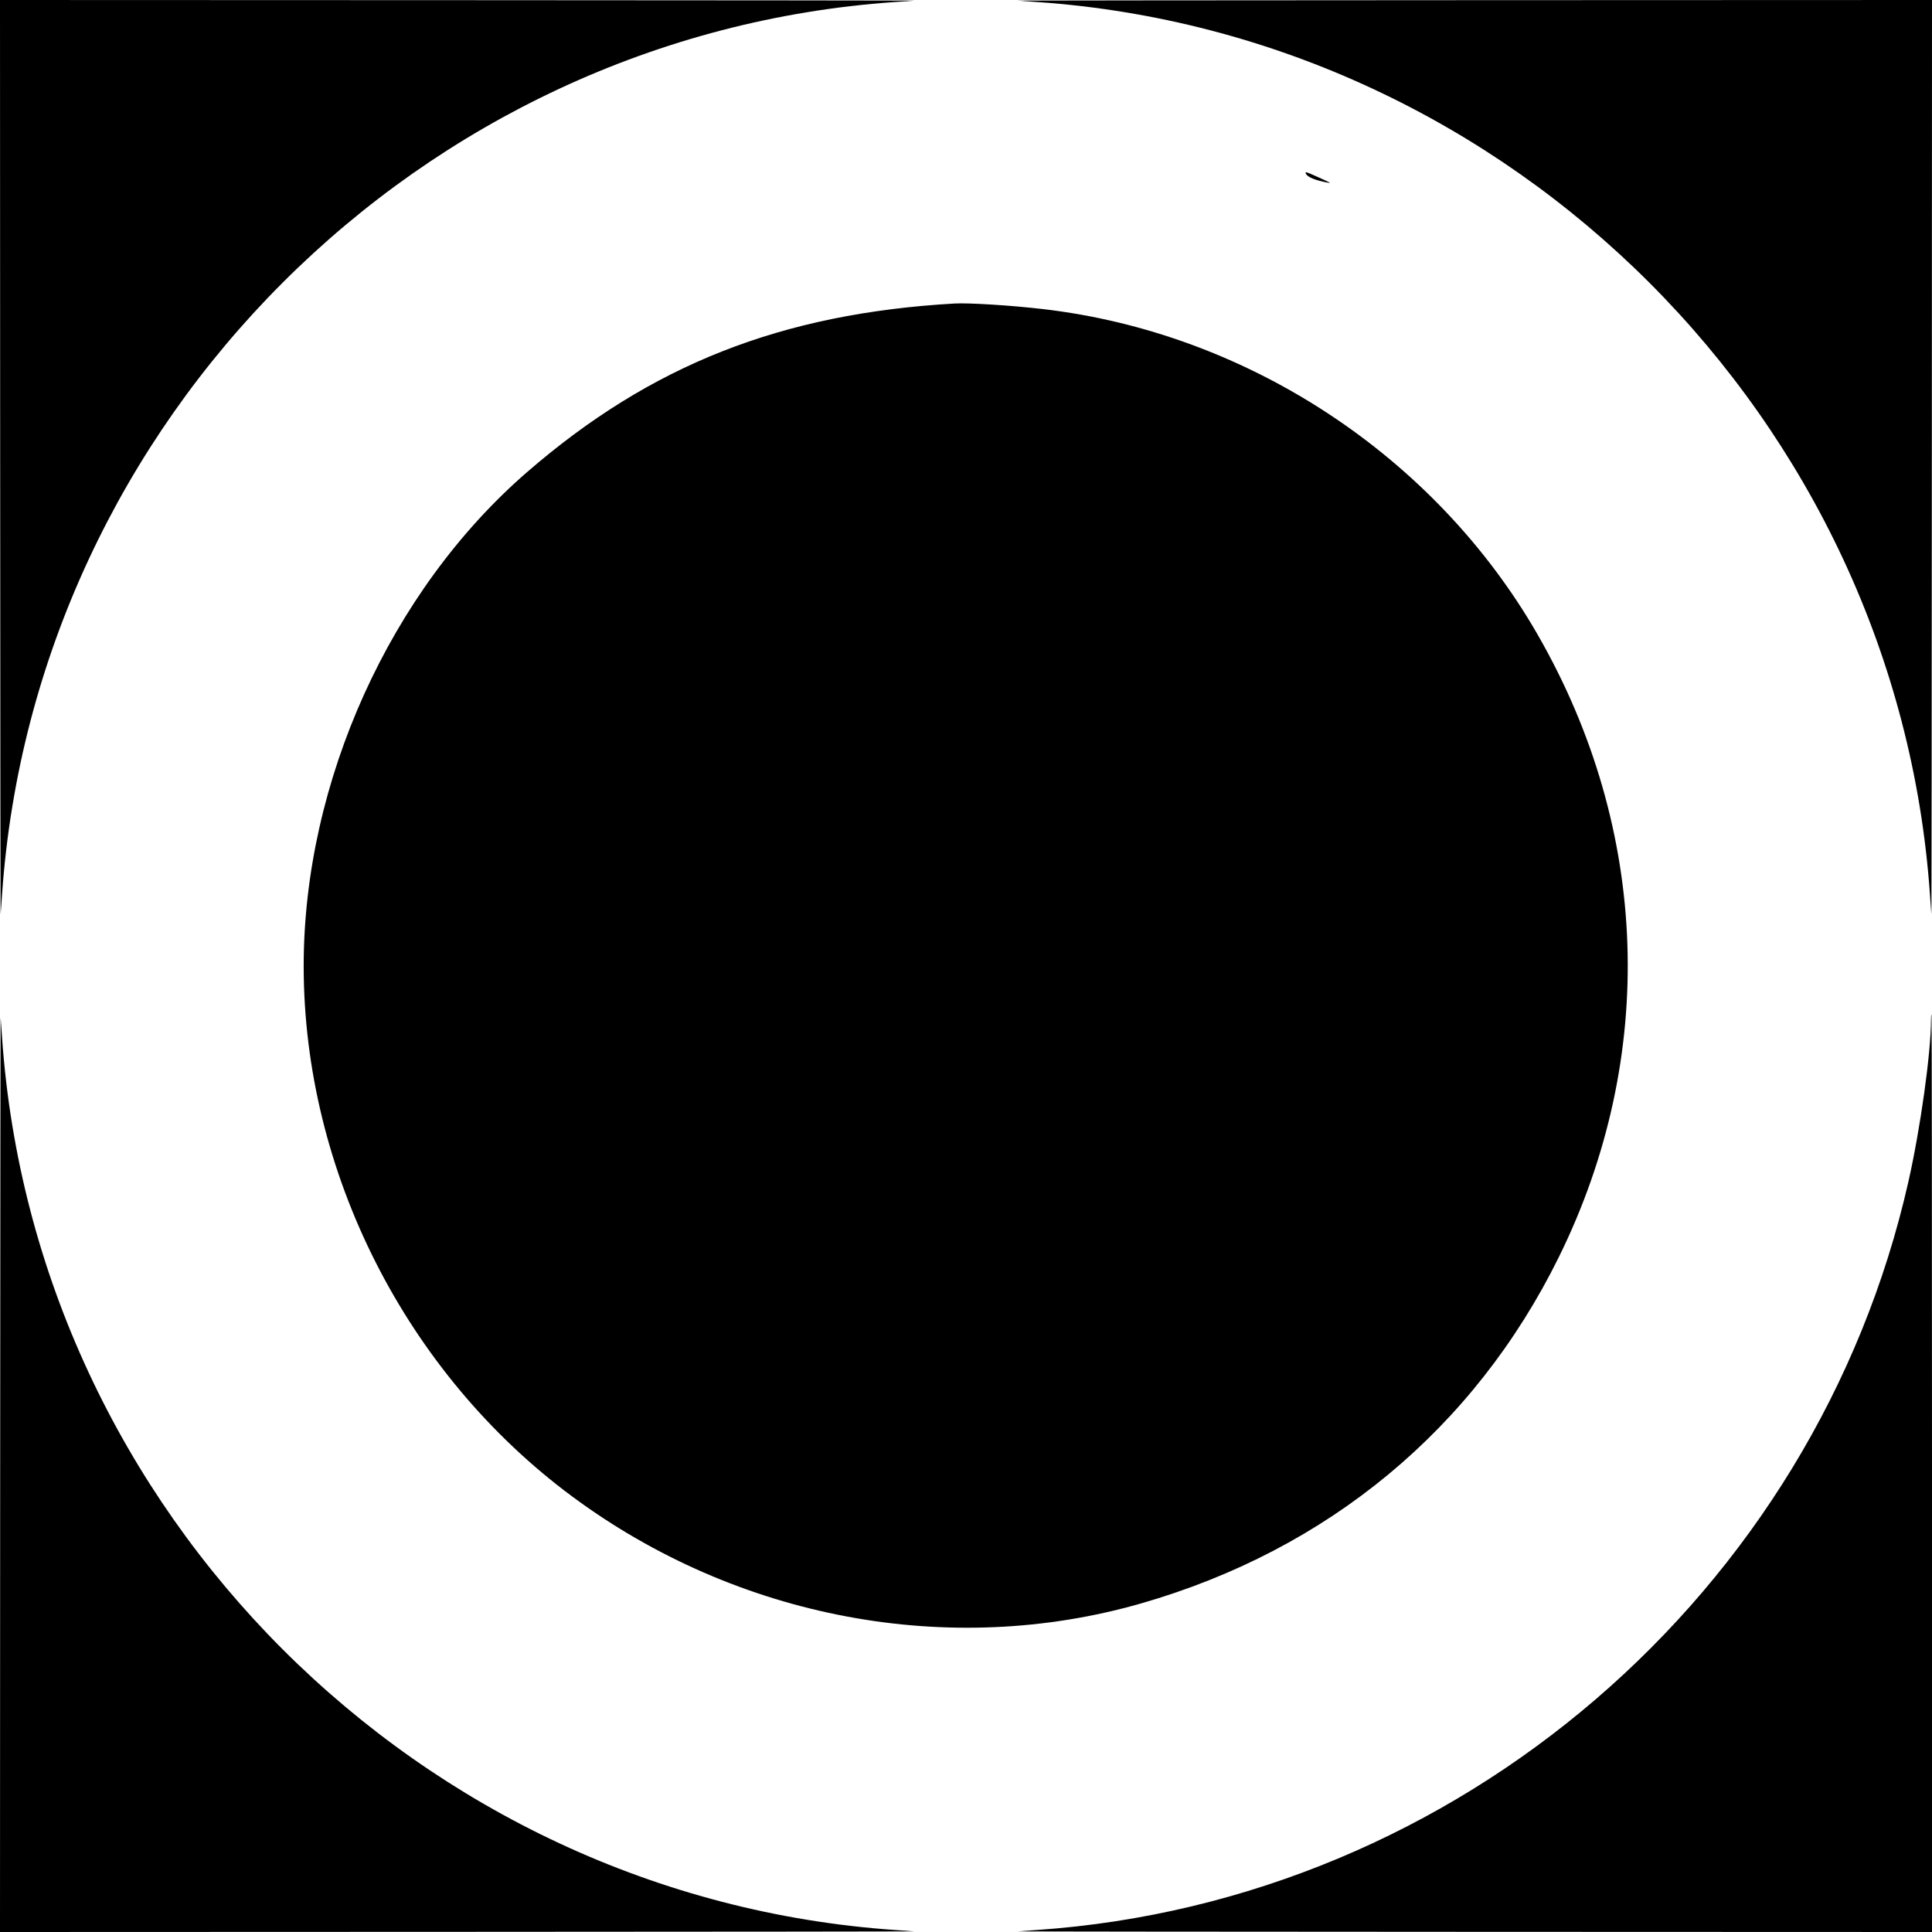
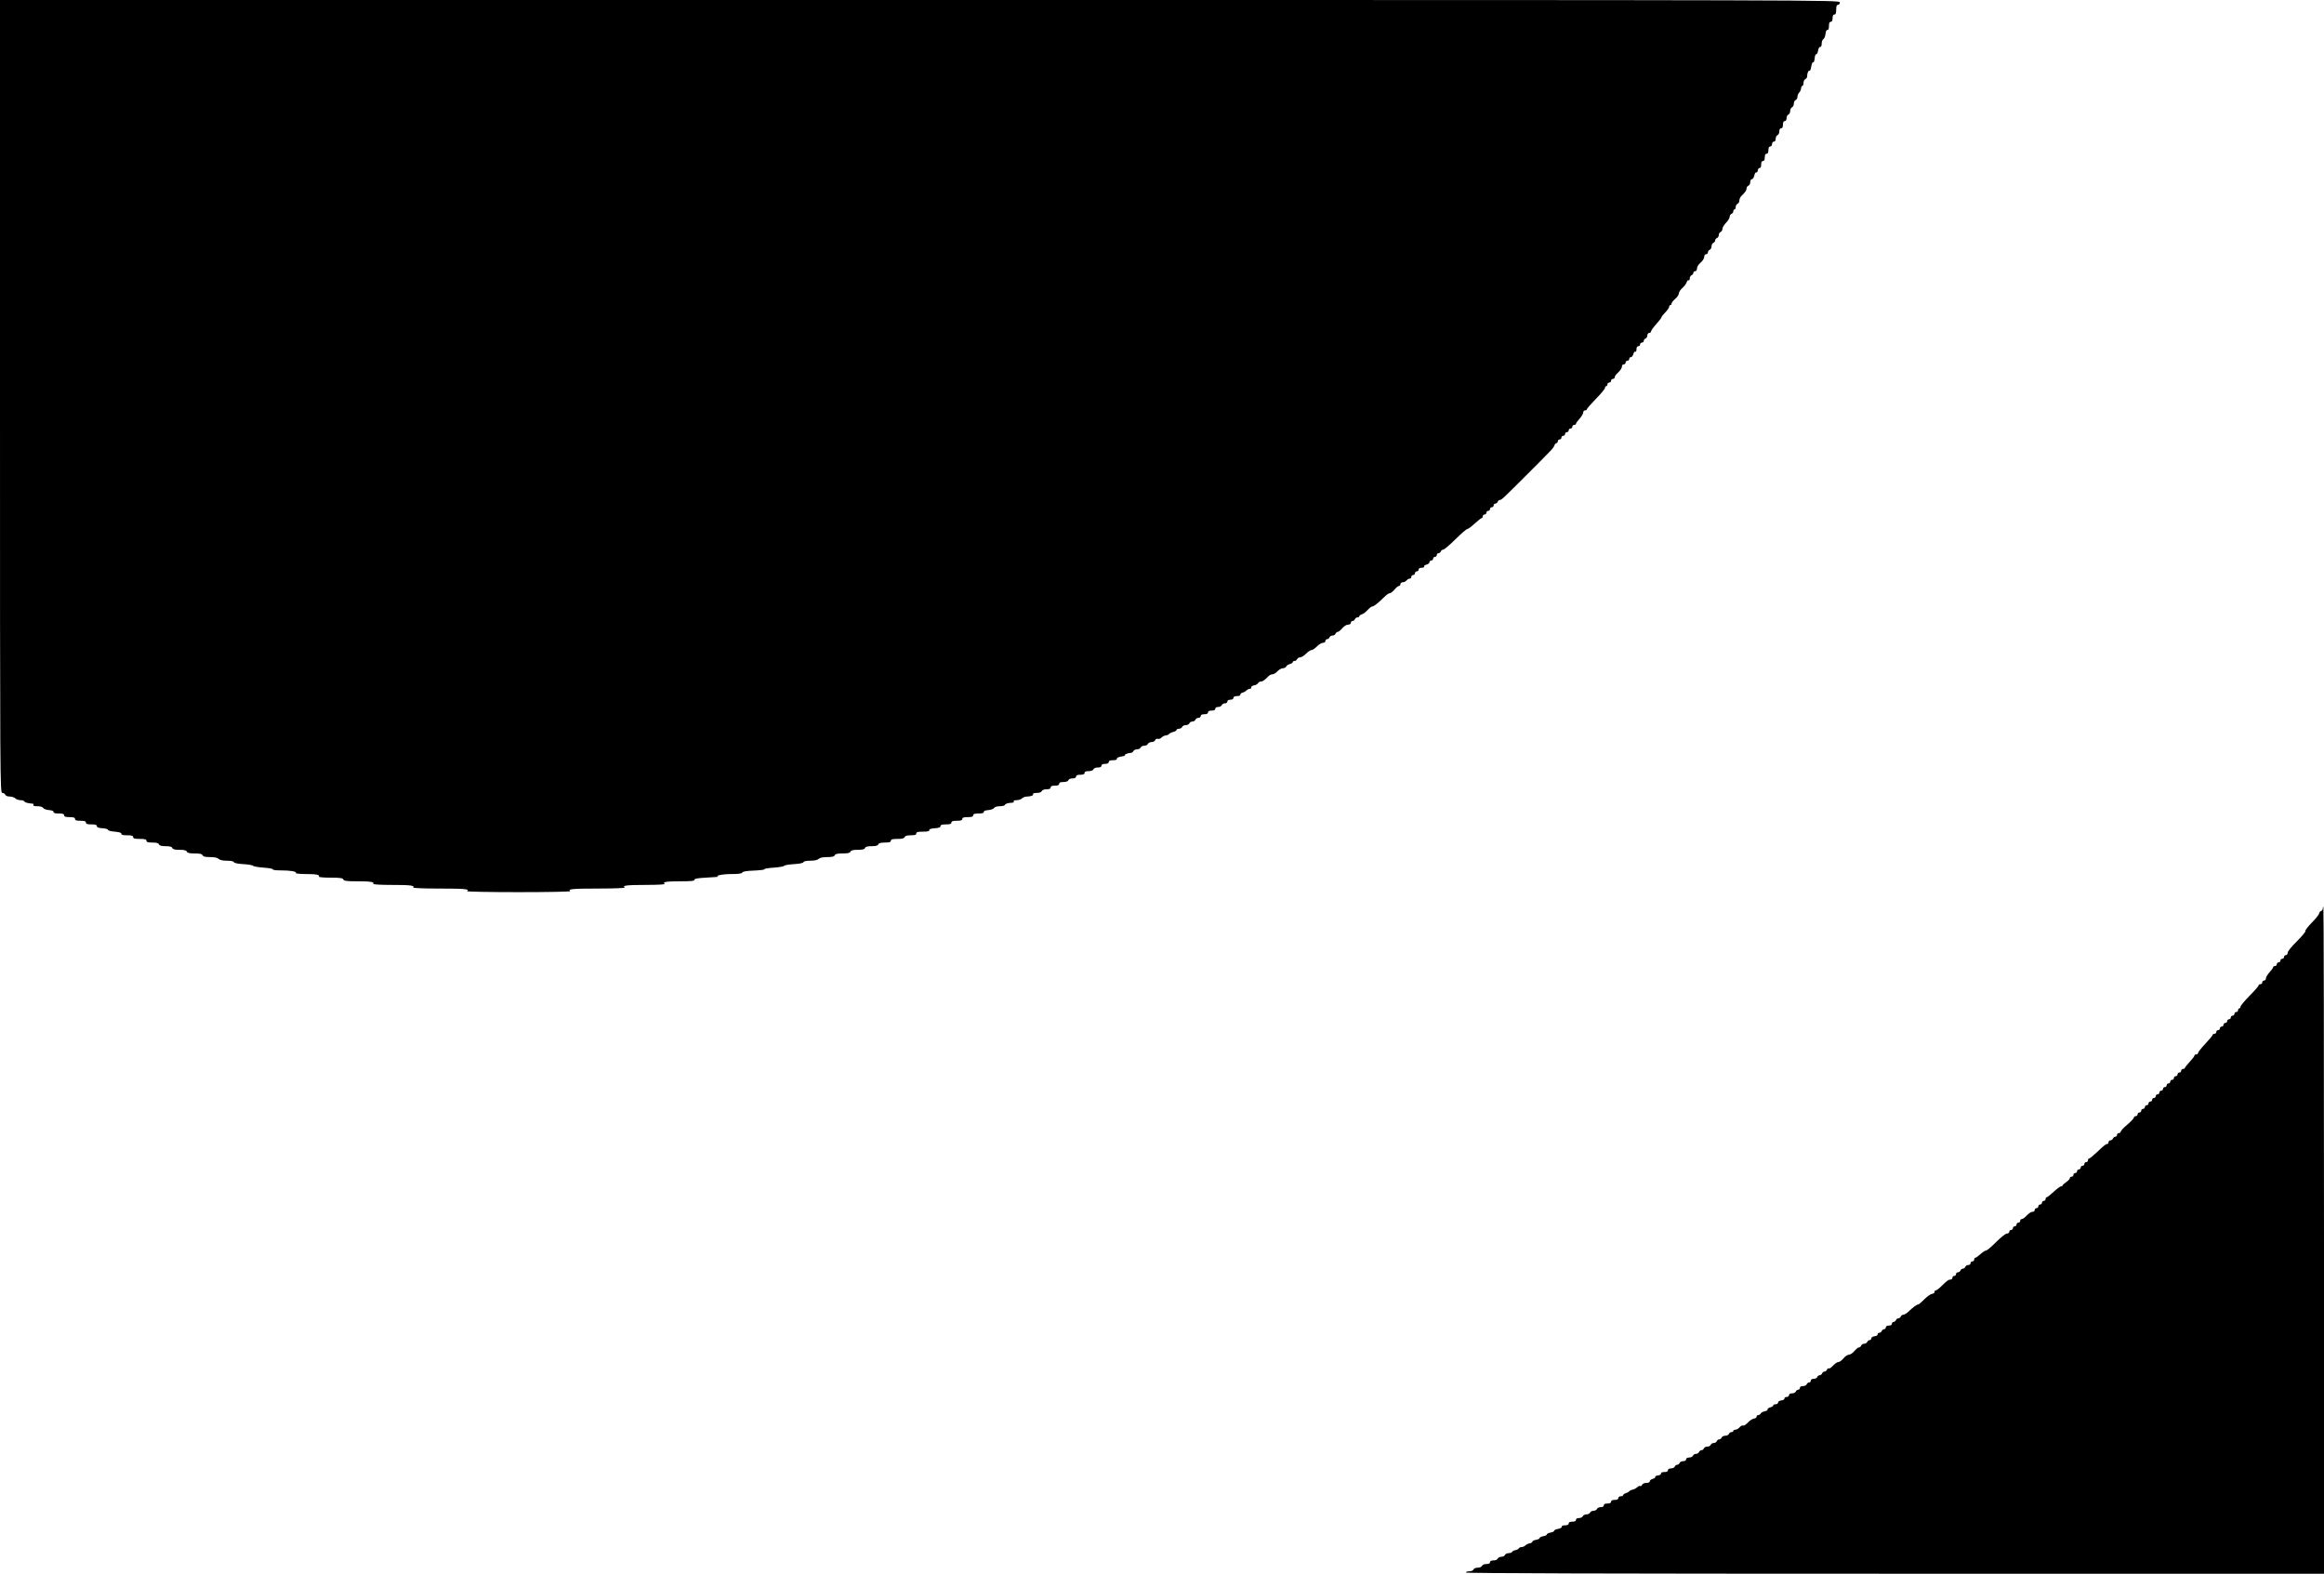
- <svg xmlns="http://www.w3.org/2000/svg" id="svg" width="400" height="400" viewBox="0, 0, 400,400">
+ <svg xmlns="http://www.w3.org/2000/svg" id="svg" width="400" height="270.833" viewBox="0, 0, 400,270.833">
  <g id="svgg">
-     <path id="path0" d="M0.035 95.052 C 0.054 147.331,0.099 189.729,0.135 189.271 C 0.171 188.813,0.301 186.984,0.424 185.208 C 7.249 86.931,86.931 7.249,185.208 0.424 C 186.984 0.301,188.813 0.171,189.271 0.135 C 189.729 0.099,147.331 0.054,95.052 0.035 L 0.000 0.000 0.035 95.052 M210.729 0.135 C 211.188 0.171,213.016 0.301,214.792 0.424 C 313.069 7.249,392.751 86.931,399.576 185.208 C 399.699 186.984,399.829 188.813,399.865 189.271 C 399.901 189.729,399.946 147.331,399.965 95.052 L 400.000 0.000 304.948 0.035 C 252.669 0.054,210.271 0.099,210.729 0.135 M270.416 36.040 C 270.765 36.693,272.447 37.369,274.776 37.791 C 275.728 37.964,275.681 37.936,272.941 36.697 C 270.291 35.499,270.100 35.450,270.416 36.040 M197.604 62.841 C 161.758 64.905,134.760 75.548,109.173 97.702 C 80.795 122.272,62.873 161.870,62.873 200.000 C 62.873 242.537,84.026 284.323,118.475 309.836 C 152.635 335.135,196.521 343.383,236.250 331.970 C 274.969 320.847,305.203 295.791,322.718 260.313 C 343.200 218.821,341.601 171.800,318.332 131.354 C 297.073 94.404,258.246 68.881,215.833 63.979 C 209.213 63.214,200.540 62.672,197.604 62.841 M0.035 304.948 L 0.000 400.000 95.052 399.965 C 147.331 399.946,189.729 399.901,189.271 399.865 C 188.813 399.829,186.984 399.699,185.208 399.576 C 86.931 392.751,7.249 313.069,0.424 214.792 C 0.301 213.016,0.171 211.188,0.135 210.729 C 0.099 210.271,0.054 252.669,0.035 304.948 M399.789 211.302 C 399.775 218.081,397.584 233.718,395.121 244.620 C 375.841 329.934,301.830 393.531,214.792 399.576 C 213.016 399.699,211.188 399.829,210.729 399.865 C 210.271 399.901,252.669 399.946,304.948 399.965 L 400.000 400.000 400.000 305.000 C 400.000 252.750,399.953 210.000,399.896 210.000 C 399.839 210.000,399.790 210.586,399.789 211.302 " stroke="none" fill="#000000" fill-rule="evenodd" />
+     <path id="path0" d="M0.000 68.229 C 0.000 135.034,0.008 136.458,0.394 136.458 C 0.611 136.458,0.843 136.599,0.909 136.771 C 0.980 136.956,1.293 137.083,1.675 137.083 C 2.031 137.083,2.462 137.224,2.634 137.396 C 2.806 137.568,3.213 137.708,3.539 137.708 C 3.865 137.708,4.165 137.806,4.204 137.926 C 4.265 138.107,4.770 138.241,5.689 138.319 C 5.782 138.327,5.800 138.427,5.729 138.542 C 5.652 138.667,5.932 138.750,6.436 138.750 C 6.942 138.750,7.337 138.867,7.438 139.047 C 7.529 139.210,7.979 139.374,8.438 139.412 C 8.966 139.454,9.252 139.574,9.219 139.740 C 9.183 139.917,9.465 140.000,10.104 140.000 C 10.799 140.000,11.042 140.081,11.042 140.313 C 11.042 140.544,11.285 140.625,11.979 140.625 C 12.674 140.625,12.917 140.706,12.917 140.938 C 12.917 141.169,13.160 141.250,13.854 141.250 C 14.549 141.250,14.792 141.331,14.792 141.563 C 14.792 141.794,15.035 141.875,15.729 141.875 C 16.408 141.875,16.667 141.958,16.667 142.176 C 16.667 142.387,16.961 142.496,17.656 142.541 C 18.201 142.576,18.621 142.698,18.590 142.813 C 18.559 142.927,19.075 143.068,19.736 143.125 C 20.544 143.195,20.920 143.314,20.885 143.490 C 20.849 143.670,21.153 143.750,21.875 143.750 C 22.662 143.750,22.917 143.826,22.917 144.063 C 22.917 144.302,23.183 144.375,24.063 144.375 C 24.942 144.375,25.208 144.448,25.208 144.688 C 25.208 144.923,25.460 145.000,26.228 145.000 C 26.942 145.000,27.283 145.094,27.367 145.313 C 27.451 145.532,27.793 145.625,28.513 145.625 C 29.233 145.625,29.575 145.718,29.659 145.938 C 29.745 146.162,30.096 146.250,30.909 146.250 C 31.721 146.250,32.072 146.338,32.159 146.563 C 32.247 146.792,32.608 146.875,33.513 146.875 C 34.418 146.875,34.779 146.958,34.867 147.188 C 34.954 147.414,35.309 147.500,36.154 147.500 C 36.914 147.500,37.431 147.609,37.634 147.813 C 37.834 148.012,38.348 148.125,39.060 148.125 C 39.745 148.125,40.206 148.222,40.257 148.376 C 40.309 148.532,40.933 148.661,41.889 148.714 C 42.741 148.761,43.495 148.891,43.565 149.001 C 43.635 149.112,44.453 149.254,45.382 149.318 C 46.311 149.382,47.022 149.514,46.961 149.613 C 46.900 149.711,47.500 149.792,48.295 149.792 C 49.988 149.792,51.081 149.976,50.922 150.234 C 50.860 150.334,51.603 150.417,52.575 150.417 C 54.421 150.417,55.076 150.541,54.882 150.855 C 54.817 150.960,55.685 151.042,56.869 151.042 C 58.546 151.042,58.996 151.105,59.091 151.354 C 59.188 151.605,59.654 151.667,61.464 151.667 C 63.767 151.667,64.461 151.776,64.257 152.105 C 64.191 152.212,65.522 152.292,67.366 152.292 C 70.591 152.292,71.349 152.380,71.132 152.730 C 71.066 152.838,72.911 152.917,75.491 152.917 C 79.954 152.917,80.939 153.006,80.382 153.359 C 80.228 153.457,84.196 153.535,89.271 153.535 C 94.346 153.535,98.313 153.457,98.160 153.359 C 97.600 153.005,98.594 152.917,103.194 152.913 C 105.792 152.912,107.691 152.833,107.535 152.734 C 107.002 152.397,107.894 152.292,111.319 152.288 C 113.236 152.287,114.568 152.209,114.410 152.109 C 113.910 151.793,114.706 151.667,117.205 151.667 C 118.996 151.667,119.570 151.602,119.531 151.406 C 119.493 151.217,120.075 151.114,121.667 151.030 C 122.870 150.967,123.760 150.895,123.646 150.871 C 122.913 150.716,124.361 150.423,125.868 150.420 C 127.125 150.418,127.700 150.338,127.760 150.156 C 127.819 149.981,128.469 149.872,129.756 149.823 C 130.806 149.783,131.622 149.679,131.568 149.592 C 131.514 149.505,132.230 149.382,133.160 149.318 C 134.089 149.254,134.907 149.112,134.977 149.001 C 135.047 148.891,135.801 148.761,136.652 148.714 C 137.608 148.661,138.232 148.532,138.284 148.376 C 138.336 148.222,138.797 148.125,139.482 148.125 C 140.194 148.125,140.708 148.012,140.908 147.812 C 141.111 147.609,141.628 147.500,142.387 147.500 C 143.233 147.500,143.588 147.414,143.675 147.188 C 143.763 146.958,144.124 146.875,145.029 146.875 C 145.934 146.875,146.295 146.792,146.383 146.563 C 146.469 146.338,146.821 146.250,147.633 146.250 C 148.445 146.250,148.797 146.162,148.883 145.938 C 148.967 145.718,149.309 145.625,150.029 145.625 C 150.749 145.625,151.091 145.532,151.175 145.312 C 151.259 145.094,151.600 145.000,152.314 145.000 C 153.081 145.000,153.333 144.923,153.333 144.688 C 153.333 144.448,153.597 144.375,154.457 144.375 C 155.263 144.375,155.614 144.287,155.700 144.063 C 155.783 143.848,156.117 143.750,156.764 143.750 C 157.465 143.750,157.708 143.669,157.708 143.438 C 157.708 143.198,157.975 143.125,158.854 143.125 C 159.660 143.125,159.985 143.048,159.948 142.865 C 159.913 142.692,160.230 142.583,160.885 142.541 C 161.580 142.496,161.875 142.387,161.875 142.176 C 161.875 141.958,162.134 141.875,162.813 141.875 C 163.507 141.875,163.750 141.794,163.750 141.563 C 163.750 141.331,163.993 141.250,164.688 141.250 C 165.382 141.250,165.625 141.169,165.625 140.938 C 165.625 140.706,165.868 140.625,166.563 140.625 C 167.257 140.625,167.500 140.544,167.500 140.313 C 167.500 140.081,167.743 140.000,168.438 140.000 C 169.076 140.000,169.358 139.917,169.323 139.740 C 169.290 139.574,169.575 139.454,170.104 139.412 C 170.563 139.374,171.012 139.210,171.104 139.047 C 171.203 138.870,171.596 138.750,172.076 138.750 C 172.519 138.750,172.915 138.651,172.955 138.530 C 173.027 138.314,173.492 138.172,174.231 138.141 C 174.438 138.132,174.550 138.031,174.479 137.917 C 174.404 137.796,174.611 137.708,174.973 137.708 C 175.315 137.708,175.736 137.568,175.908 137.396 C 176.080 137.224,176.454 137.083,176.739 137.083 C 177.434 137.083,177.941 136.874,177.799 136.645 C 177.736 136.542,178.020 136.458,178.432 136.458 C 178.904 136.458,179.224 136.343,179.300 136.146 C 179.374 135.953,179.690 135.833,180.126 135.833 C 180.616 135.833,180.833 135.737,180.833 135.521 C 180.833 135.303,181.053 135.208,181.563 135.208 C 182.072 135.208,182.292 135.114,182.292 134.896 C 182.292 134.677,182.512 134.583,183.027 134.583 C 183.489 134.583,183.808 134.467,183.883 134.271 C 183.951 134.093,184.262 133.958,184.606 133.958 C 185.002 133.958,185.208 133.852,185.208 133.646 C 185.208 133.428,185.428 133.333,185.938 133.333 C 186.447 133.333,186.667 133.239,186.667 133.021 C 186.667 132.804,186.884 132.708,187.374 132.708 C 187.810 132.708,188.126 132.589,188.200 132.396 C 188.270 132.213,188.583 132.083,188.952 132.083 C 189.374 132.083,189.583 131.980,189.583 131.771 C 189.583 131.563,189.792 131.458,190.208 131.458 C 190.625 131.458,190.833 131.354,190.833 131.146 C 190.833 130.928,191.053 130.833,191.563 130.833 C 192.031 130.833,192.273 130.741,192.240 130.576 C 192.208 130.421,192.521 130.266,193.021 130.189 C 193.479 130.117,193.760 130.044,193.646 130.026 C 193.290 129.970,194.037 129.590,194.509 129.587 C 194.755 129.585,195.009 129.443,195.075 129.271 C 195.141 129.099,195.423 128.958,195.700 128.958 C 195.978 128.958,196.259 128.818,196.325 128.646 C 196.391 128.474,196.673 128.333,196.950 128.333 C 197.228 128.333,197.509 128.193,197.575 128.021 C 197.641 127.849,197.923 127.708,198.200 127.708 C 198.478 127.708,198.763 127.558,198.834 127.374 C 198.905 127.187,199.096 127.092,199.267 127.157 C 199.434 127.221,199.726 127.119,199.915 126.930 C 200.105 126.740,200.444 126.572,200.670 126.555 C 200.895 126.539,201.142 126.431,201.217 126.315 C 201.292 126.200,201.612 126.043,201.927 125.966 C 202.242 125.888,202.500 125.733,202.500 125.621 C 202.500 125.509,202.690 125.417,202.923 125.417 C 203.156 125.417,203.400 125.276,203.466 125.104 C 203.532 124.932,203.814 124.792,204.091 124.792 C 204.369 124.792,204.650 124.651,204.716 124.479 C 204.782 124.307,205.017 124.167,205.237 124.167 C 205.458 124.167,205.692 124.026,205.758 123.854 C 205.824 123.682,206.055 123.542,206.272 123.542 C 206.489 123.542,206.667 123.401,206.667 123.229 C 206.667 123.021,206.875 122.917,207.292 122.917 C 207.708 122.917,207.917 122.813,207.917 122.604 C 207.917 122.396,208.125 122.292,208.542 122.292 C 208.958 122.292,209.167 122.188,209.167 121.979 C 209.167 121.788,209.361 121.667,209.665 121.667 C 209.939 121.667,210.218 121.526,210.284 121.354 C 210.350 121.182,210.594 121.042,210.827 121.042 C 211.064 121.042,211.250 120.904,211.250 120.729 C 211.250 120.535,211.447 120.417,211.771 120.417 C 212.095 120.417,212.292 120.299,212.292 120.104 C 212.292 119.896,212.500 119.792,212.917 119.792 C 213.290 119.792,213.521 119.692,213.490 119.544 C 213.461 119.407,213.618 119.256,213.839 119.209 C 214.060 119.161,214.372 118.991,214.531 118.832 C 214.691 118.672,214.955 118.542,215.119 118.542 C 215.283 118.542,215.393 118.427,215.365 118.286 C 215.336 118.146,215.547 117.996,215.833 117.954 C 216.120 117.911,216.429 117.745,216.521 117.584 C 216.612 117.423,216.827 117.292,216.998 117.292 C 217.321 117.292,217.699 117.032,218.290 116.406 C 218.479 116.206,218.805 116.042,219.015 116.042 C 219.224 116.042,219.612 115.807,219.878 115.521 C 220.143 115.234,220.563 115.000,220.812 115.000 C 221.060 115.000,221.314 114.868,221.376 114.706 C 221.438 114.545,221.716 114.355,221.994 114.286 C 222.272 114.216,222.500 114.067,222.500 113.954 C 222.500 113.842,222.644 113.750,222.819 113.750 C 222.995 113.750,223.192 113.609,223.258 113.438 C 223.324 113.266,223.559 113.125,223.779 113.125 C 224.000 113.125,224.456 112.844,224.792 112.500 C 225.128 112.156,225.550 111.875,225.729 111.875 C 225.909 111.875,226.331 111.594,226.667 111.250 C 227.003 110.906,227.468 110.625,227.701 110.625 C 227.939 110.625,228.125 110.488,228.125 110.313 C 228.125 110.141,228.256 110.000,228.415 110.000 C 228.575 110.000,228.759 109.859,228.825 109.687 C 228.891 109.516,229.126 109.375,229.346 109.375 C 229.567 109.375,229.801 109.234,229.867 109.063 C 229.933 108.891,230.107 108.746,230.254 108.741 C 230.401 108.736,230.751 108.455,231.032 108.116 C 231.327 107.761,231.745 107.500,232.021 107.500 C 232.308 107.500,232.500 107.375,232.500 107.188 C 232.500 107.016,232.631 106.875,232.790 106.875 C 232.950 106.875,233.134 106.734,233.200 106.563 C 233.266 106.391,233.464 106.250,233.639 106.250 C 233.815 106.250,233.958 106.163,233.958 106.056 C 233.958 105.949,234.165 105.796,234.418 105.715 C 234.671 105.635,235.114 105.301,235.402 104.972 C 235.690 104.644,236.047 104.375,236.194 104.375 C 236.459 104.375,237.220 103.767,238.346 102.656 C 238.665 102.341,239.055 102.083,239.212 102.083 C 239.370 102.083,239.729 101.806,240.010 101.467 C 240.291 101.128,240.638 100.847,240.781 100.842 C 240.924 100.837,241.042 100.693,241.042 100.521 C 241.042 100.349,241.218 100.208,241.433 100.208 C 241.648 100.208,241.941 100.068,242.083 99.896 C 242.226 99.724,242.472 99.583,242.630 99.583 C 242.788 99.583,242.917 99.443,242.917 99.271 C 242.917 99.099,243.057 98.958,243.229 98.958 C 243.401 98.958,243.542 98.818,243.542 98.646 C 243.542 98.474,243.682 98.333,243.854 98.333 C 244.026 98.333,244.167 98.193,244.167 98.021 C 244.167 97.824,244.365 97.708,244.700 97.708 C 244.993 97.708,245.177 97.617,245.108 97.506 C 245.039 97.395,245.221 97.244,245.512 97.171 C 245.803 97.098,246.042 96.908,246.042 96.748 C 246.042 96.589,246.182 96.458,246.354 96.458 C 246.526 96.458,246.667 96.318,246.667 96.146 C 246.667 95.974,246.807 95.833,246.979 95.833 C 247.151 95.833,247.292 95.693,247.292 95.521 C 247.292 95.349,247.422 95.208,247.582 95.208 C 247.741 95.208,247.926 95.068,247.992 94.896 C 248.058 94.724,248.247 94.583,248.412 94.583 C 248.577 94.583,249.518 93.786,250.503 92.812 C 251.488 91.839,252.411 91.042,252.554 91.042 C 252.696 91.042,253.266 90.620,253.820 90.104 C 254.374 89.589,254.913 89.167,255.018 89.167 C 255.122 89.167,255.208 89.026,255.208 88.854 C 255.208 88.682,255.349 88.542,255.521 88.542 C 255.693 88.542,255.833 88.401,255.833 88.229 C 255.833 88.057,255.974 87.917,256.146 87.917 C 256.318 87.917,256.458 87.776,256.458 87.604 C 256.458 87.432,256.599 87.292,256.771 87.292 C 256.943 87.292,257.083 87.151,257.083 86.979 C 257.083 86.807,257.214 86.667,257.374 86.667 C 257.533 86.667,257.718 86.526,257.784 86.354 C 257.850 86.182,258.004 86.042,258.127 86.042 C 258.444 86.042,258.530 85.961,262.975 81.516 C 267.378 77.113,267.357 77.136,267.556 76.615 C 267.633 76.414,267.792 76.250,267.910 76.250 C 268.028 76.250,268.125 76.109,268.125 75.938 C 268.125 75.766,268.266 75.625,268.438 75.625 C 268.609 75.625,268.750 75.484,268.750 75.313 C 268.750 75.141,268.891 75.000,269.063 75.000 C 269.234 75.000,269.375 74.859,269.375 74.688 C 269.375 74.516,269.516 74.375,269.688 74.375 C 269.859 74.375,270.000 74.234,270.000 74.063 C 270.000 73.891,270.141 73.750,270.313 73.750 C 270.484 73.750,270.625 73.609,270.625 73.438 C 270.625 73.266,270.766 73.125,270.938 73.125 C 271.109 73.125,271.250 73.037,271.250 72.930 C 271.250 72.822,271.531 72.426,271.875 72.050 C 272.219 71.673,272.500 71.199,272.500 70.995 C 272.500 70.792,272.641 70.625,272.813 70.625 C 272.984 70.625,273.125 70.538,273.125 70.431 C 273.125 70.325,273.828 69.518,274.687 68.639 C 275.547 67.760,276.250 66.910,276.250 66.749 C 276.250 66.589,276.344 66.458,276.458 66.458 C 276.573 66.458,276.667 66.318,276.667 66.146 C 276.667 65.974,276.807 65.833,276.979 65.833 C 277.151 65.833,277.292 65.693,277.292 65.521 C 277.292 65.349,277.432 65.208,277.604 65.208 C 277.776 65.208,277.917 65.089,277.917 64.942 C 277.917 64.796,278.081 64.521,278.281 64.332 C 278.911 63.737,279.167 63.362,279.167 63.030 C 279.167 62.853,279.307 62.708,279.479 62.708 C 279.651 62.708,279.792 62.568,279.792 62.396 C 279.792 62.224,279.932 62.083,280.104 62.083 C 280.276 62.083,280.417 61.943,280.417 61.771 C 280.417 61.599,280.547 61.458,280.707 61.458 C 280.866 61.458,281.056 61.220,281.129 60.929 C 281.202 60.638,281.353 60.456,281.464 60.525 C 281.576 60.593,281.667 60.410,281.667 60.116 C 281.667 59.781,281.783 59.583,281.979 59.583 C 282.151 59.583,282.292 59.443,282.292 59.271 C 282.292 59.099,282.432 58.958,282.604 58.958 C 282.776 58.958,282.917 58.828,282.917 58.668 C 282.917 58.509,283.057 58.324,283.229 58.258 C 283.401 58.192,283.542 57.948,283.542 57.715 C 283.542 57.478,283.679 57.292,283.854 57.292 C 284.026 57.292,284.168 57.174,284.170 57.031 C 284.172 56.888,284.588 56.309,285.095 55.744 C 285.602 55.180,285.999 54.658,285.977 54.585 C 285.955 54.512,286.242 54.147,286.615 53.773 C 286.987 53.399,287.292 52.960,287.292 52.796 C 287.292 52.633,287.385 52.500,287.500 52.500 C 287.615 52.500,287.708 52.378,287.708 52.230 C 287.708 52.081,287.986 51.730,288.325 51.449 C 288.663 51.167,288.945 50.747,288.950 50.515 C 288.954 50.283,289.227 49.857,289.556 49.569 C 289.884 49.280,290.219 48.836,290.300 48.582 C 290.381 48.327,290.534 48.173,290.640 48.238 C 290.746 48.304,290.833 48.162,290.833 47.922 C 290.833 47.683,290.974 47.433,291.146 47.367 C 291.318 47.301,291.458 47.116,291.458 46.957 C 291.458 46.797,291.599 46.667,291.771 46.667 C 291.958 46.667,292.083 46.475,292.083 46.188 C 292.083 45.912,292.344 45.493,292.700 45.199 C 293.038 44.917,293.320 44.477,293.325 44.219 C 293.330 43.945,293.463 43.750,293.646 43.750 C 293.818 43.750,293.958 43.606,293.958 43.431 C 293.958 43.255,294.099 43.058,294.271 42.992 C 294.443 42.926,294.583 42.658,294.583 42.396 C 294.583 42.134,294.724 41.866,294.896 41.800 C 295.068 41.734,295.208 41.546,295.208 41.383 C 295.208 41.220,295.349 41.032,295.521 40.966 C 295.693 40.900,295.833 40.666,295.833 40.445 C 295.833 40.225,295.974 39.991,296.146 39.925 C 296.318 39.859,296.458 39.618,296.458 39.389 C 296.458 39.160,296.740 38.685,297.083 38.333 C 297.427 37.982,297.708 37.520,297.708 37.307 C 297.708 37.094,297.849 36.866,298.021 36.800 C 298.193 36.734,298.333 36.536,298.333 36.361 C 298.333 36.185,298.427 36.042,298.542 36.042 C 298.656 36.042,298.750 35.851,298.750 35.618 C 298.750 35.386,298.891 35.141,299.063 35.075 C 299.234 35.009,299.375 34.752,299.375 34.503 C 299.375 34.254,299.539 33.896,299.740 33.707 C 300.372 33.109,300.625 32.736,300.625 32.398 C 300.625 32.218,300.766 32.016,300.938 31.950 C 301.109 31.884,301.250 31.606,301.250 31.332 C 301.250 31.048,301.373 30.833,301.536 30.833 C 301.694 30.833,301.880 30.546,301.951 30.195 C 302.021 29.843,302.167 29.610,302.274 29.677 C 302.382 29.743,302.503 29.586,302.542 29.326 C 302.582 29.066,302.729 28.878,302.870 28.906 C 303.026 28.938,303.125 28.716,303.125 28.333 C 303.125 27.917,303.229 27.708,303.438 27.708 C 303.646 27.708,303.750 27.500,303.750 27.083 C 303.750 26.667,303.854 26.458,304.063 26.458 C 304.271 26.458,304.375 26.250,304.375 25.833 C 304.375 25.417,304.479 25.208,304.688 25.208 C 304.861 25.208,305.000 25.023,305.000 24.792 C 305.000 24.560,305.139 24.375,305.313 24.375 C 305.503 24.375,305.625 24.181,305.625 23.876 C 305.625 23.602,305.766 23.324,305.938 23.258 C 306.109 23.192,306.250 22.901,306.250 22.611 C 306.250 22.281,306.367 22.083,306.563 22.083 C 306.771 22.083,306.875 21.875,306.875 21.458 C 306.875 21.042,306.979 20.833,307.188 20.833 C 307.378 20.833,307.500 20.639,307.500 20.335 C 307.500 20.061,307.641 19.782,307.813 19.716 C 307.984 19.650,308.125 19.369,308.125 19.091 C 308.125 18.814,308.266 18.532,308.438 18.466 C 308.609 18.400,308.750 18.119,308.750 17.841 C 308.750 17.564,308.891 17.282,309.063 17.216 C 309.234 17.150,309.375 16.899,309.375 16.658 C 309.375 16.417,309.516 16.080,309.688 15.908 C 309.859 15.736,310.000 15.414,310.000 15.193 C 310.000 14.972,310.094 14.792,310.208 14.792 C 310.323 14.792,310.417 14.554,310.417 14.264 C 310.417 13.974,310.557 13.683,310.729 13.617 C 310.901 13.551,311.042 13.327,311.042 13.120 C 311.042 12.578,311.266 12.069,311.454 12.185 C 311.542 12.239,311.675 11.906,311.749 11.445 C 311.823 10.983,311.969 10.659,312.075 10.724 C 312.180 10.789,312.295 10.489,312.331 10.056 C 312.367 9.624,312.490 9.298,312.604 9.331 C 312.719 9.364,312.862 9.083,312.923 8.706 C 312.986 8.321,313.145 8.044,313.288 8.073 C 313.442 8.105,313.542 7.883,313.542 7.510 C 313.542 7.172,313.675 6.821,313.838 6.729 C 314.000 6.637,314.164 6.234,314.202 5.833 C 314.244 5.388,314.372 5.124,314.531 5.156 C 314.700 5.190,314.792 4.951,314.792 4.479 C 314.792 3.970,314.886 3.750,315.104 3.750 C 315.313 3.750,315.417 3.542,315.417 3.125 C 315.417 2.708,315.521 2.500,315.729 2.500 C 315.955 2.500,316.042 2.269,316.042 1.667 C 316.042 1.065,316.128 0.833,316.354 0.833 C 316.528 0.833,316.667 0.648,316.667 0.417 C 316.667 0.000,316.528 0.000,158.333 0.000 L 0.000 0.000 0.000 68.229 M399.792 156.361 C 399.792 156.536,399.651 156.734,399.479 156.800 C 399.307 156.866,399.167 157.048,399.167 157.204 C 399.167 157.361,398.605 158.064,397.918 158.766 C 397.230 159.468,396.723 160.132,396.791 160.240 C 396.858 160.349,396.201 161.138,395.331 161.994 C 394.418 162.893,393.750 163.724,393.750 163.962 C 393.750 164.190,393.610 164.375,393.438 164.375 C 393.266 164.375,393.125 164.516,393.125 164.688 C 393.125 164.859,392.984 165.000,392.813 165.000 C 392.641 165.000,392.500 165.141,392.500 165.313 C 392.500 165.484,392.359 165.625,392.188 165.625 C 392.016 165.625,391.875 165.766,391.875 165.938 C 391.875 166.109,391.734 166.250,391.563 166.250 C 391.391 166.250,391.250 166.338,391.250 166.445 C 391.250 166.553,390.969 166.949,390.625 167.325 C 390.281 167.702,390.000 168.176,390.000 168.380 C 390.000 168.583,389.859 168.750,389.688 168.750 C 389.516 168.750,389.375 168.891,389.375 169.063 C 389.375 169.234,389.234 169.375,389.063 169.375 C 388.891 169.375,388.750 169.468,388.750 169.581 C 388.750 169.694,388.047 170.501,387.188 171.374 C 386.328 172.248,385.625 173.093,385.625 173.252 C 385.625 173.411,385.531 173.542,385.417 173.542 C 385.302 173.542,385.208 173.682,385.208 173.854 C 385.208 174.026,385.068 174.167,384.896 174.167 C 384.724 174.167,384.583 174.307,384.583 174.479 C 384.583 174.651,384.443 174.792,384.271 174.792 C 384.099 174.792,383.958 174.932,383.958 175.104 C 383.958 175.276,383.818 175.417,383.646 175.417 C 383.474 175.417,383.333 175.557,383.333 175.729 C 383.333 175.901,383.193 176.042,383.021 176.042 C 382.849 176.042,382.708 176.182,382.708 176.354 C 382.708 176.526,382.568 176.667,382.396 176.667 C 382.224 176.667,382.083 176.807,382.083 176.979 C 382.083 177.151,381.943 177.292,381.771 177.292 C 381.599 177.292,381.458 177.432,381.458 177.604 C 381.458 177.776,381.318 177.917,381.146 177.917 C 380.974 177.917,380.833 178.000,380.833 178.102 C 380.833 178.204,380.272 178.884,379.585 179.613 C 378.898 180.341,378.336 181.055,378.335 181.198 C 378.334 181.341,378.193 181.458,378.021 181.458 C 377.849 181.458,377.708 181.548,377.708 181.658 C 377.708 181.767,377.335 182.259,376.878 182.751 C 376.421 183.243,376.046 183.716,376.044 183.802 C 376.043 183.888,375.901 183.958,375.729 183.958 C 375.557 183.958,375.417 184.099,375.417 184.271 C 375.417 184.443,375.276 184.583,375.104 184.583 C 374.932 184.583,374.792 184.724,374.792 184.896 C 374.792 185.068,374.651 185.208,374.479 185.208 C 374.307 185.208,374.167 185.349,374.167 185.521 C 374.167 185.693,374.026 185.833,373.854 185.833 C 373.682 185.833,373.542 185.974,373.542 186.146 C 373.542 186.318,373.401 186.458,373.229 186.458 C 373.057 186.458,372.917 186.599,372.917 186.771 C 372.917 186.943,372.776 187.083,372.604 187.083 C 372.432 187.083,372.292 187.224,372.292 187.396 C 372.292 187.568,372.151 187.708,371.979 187.708 C 371.807 187.708,371.667 187.849,371.667 188.021 C 371.667 188.193,371.526 188.333,371.354 188.333 C 371.182 188.333,371.042 188.474,371.042 188.646 C 371.042 188.818,370.901 188.958,370.729 188.958 C 370.557 188.958,370.417 189.099,370.417 189.271 C 370.417 189.443,370.276 189.583,370.104 189.583 C 369.932 189.583,369.792 189.724,369.792 189.896 C 369.792 190.068,369.651 190.208,369.479 190.208 C 369.307 190.208,369.167 190.349,369.167 190.521 C 369.167 190.693,369.026 190.833,368.854 190.833 C 368.682 190.833,368.542 190.974,368.542 191.146 C 368.542 191.318,368.401 191.458,368.229 191.458 C 368.057 191.458,367.917 191.599,367.917 191.771 C 367.917 191.943,367.776 192.083,367.604 192.083 C 367.432 192.083,367.284 192.201,367.275 192.344 C 367.265 192.487,366.757 193.026,366.146 193.542 C 365.534 194.057,365.026 194.596,365.017 194.740 C 365.008 194.883,364.859 195.000,364.688 195.000 C 364.516 195.000,364.375 195.141,364.375 195.313 C 364.375 195.484,364.244 195.625,364.085 195.625 C 363.925 195.625,363.741 195.766,363.675 195.938 C 363.609 196.109,363.411 196.250,363.236 196.250 C 363.060 196.250,362.917 196.391,362.917 196.563 C 362.917 196.734,362.819 196.875,362.700 196.875 C 362.445 196.875,362.217 197.058,360.811 198.385 C 360.235 198.930,359.676 199.375,359.569 199.375 C 359.463 199.375,359.375 199.516,359.375 199.688 C 359.375 199.859,359.234 200.000,359.063 200.000 C 358.891 200.000,358.750 200.141,358.750 200.313 C 358.750 200.484,358.609 200.625,358.438 200.625 C 358.266 200.625,358.125 200.766,358.125 200.938 C 358.125 201.109,357.984 201.250,357.813 201.250 C 357.641 201.250,357.500 201.391,357.500 201.563 C 357.500 201.734,357.359 201.875,357.188 201.875 C 357.016 201.875,356.875 202.016,356.875 202.188 C 356.875 202.359,356.734 202.500,356.563 202.500 C 356.391 202.500,356.250 202.617,356.249 202.760 C 356.249 202.904,355.968 203.208,355.625 203.438 C 355.282 203.667,355.001 203.924,355.001 204.010 C 355.000 204.096,354.883 204.167,354.739 204.167 C 354.596 204.167,354.025 204.589,353.472 205.104 C 352.918 205.620,352.379 206.042,352.274 206.042 C 352.169 206.042,352.083 206.182,352.083 206.354 C 352.083 206.526,351.943 206.667,351.771 206.667 C 351.599 206.667,351.458 206.807,351.458 206.979 C 351.458 207.151,351.318 207.292,351.146 207.292 C 350.974 207.292,350.833 207.432,350.833 207.604 C 350.833 207.776,350.693 207.917,350.521 207.917 C 350.349 207.917,350.208 208.057,350.208 208.229 C 350.208 208.401,350.064 208.542,349.887 208.542 C 349.555 208.542,349.180 208.797,348.585 209.427 C 348.396 209.628,348.121 209.792,347.975 209.792 C 347.828 209.792,347.708 209.932,347.708 210.104 C 347.708 210.276,347.568 210.417,347.396 210.417 C 347.224 210.417,347.083 210.557,347.083 210.729 C 347.083 210.901,346.943 211.042,346.771 211.042 C 346.599 211.042,346.458 211.182,346.458 211.354 C 346.458 211.526,346.318 211.667,346.146 211.667 C 345.974 211.667,345.833 211.807,345.833 211.979 C 345.833 212.151,345.649 212.292,345.424 212.292 C 345.193 212.292,344.384 212.929,343.570 213.750 C 342.776 214.552,341.997 215.208,341.839 215.208 C 341.681 215.208,341.243 215.490,340.867 215.833 C 340.491 216.177,340.095 216.458,339.987 216.458 C 339.880 216.458,339.792 216.599,339.792 216.771 C 339.792 216.943,339.651 217.083,339.479 217.083 C 339.307 217.083,339.167 217.224,339.167 217.396 C 339.167 217.568,338.989 217.708,338.772 217.708 C 338.555 217.708,338.324 217.849,338.258 218.021 C 338.192 218.193,338.005 218.333,337.841 218.333 C 337.678 218.333,337.491 218.474,337.425 218.646 C 337.359 218.818,337.161 218.958,336.986 218.958 C 336.810 218.958,336.667 219.099,336.667 219.271 C 336.667 219.443,336.526 219.583,336.354 219.583 C 336.182 219.583,336.042 219.724,336.042 219.896 C 336.042 220.068,335.897 220.208,335.720 220.208 C 335.368 220.208,335.113 220.395,334.084 221.406 C 333.705 221.779,333.288 222.083,333.156 222.083 C 333.024 222.083,332.940 222.198,332.969 222.339 C 332.997 222.479,332.803 222.627,332.536 222.668 C 332.269 222.708,331.671 223.133,331.207 223.610 C 330.744 224.088,330.286 224.479,330.191 224.479 C 329.946 224.479,329.219 225.004,328.533 225.677 C 328.212 225.992,327.798 226.250,327.614 226.250 C 327.429 226.250,327.225 226.391,327.159 226.563 C 327.093 226.734,326.905 226.875,326.742 226.875 C 326.579 226.875,326.391 227.016,326.325 227.188 C 326.259 227.359,326.075 227.500,325.915 227.500 C 325.756 227.500,325.625 227.641,325.625 227.813 C 325.625 228.007,325.428 228.125,325.104 228.125 C 324.780 228.125,324.583 228.243,324.583 228.438 C 324.583 228.609,324.453 228.750,324.293 228.750 C 324.134 228.750,323.949 228.891,323.883 229.063 C 323.817 229.234,323.620 229.375,323.444 229.375 C 323.269 229.375,323.148 229.492,323.177 229.635 C 323.206 229.782,322.978 229.925,322.656 229.962 C 322.328 229.999,322.083 230.155,322.083 230.326 C 322.083 230.491,321.953 230.625,321.793 230.625 C 321.634 230.625,321.449 230.766,321.383 230.938 C 321.317 231.109,321.083 231.250,320.862 231.250 C 320.642 231.250,320.407 231.391,320.341 231.563 C 320.275 231.734,320.101 231.879,319.954 231.884 C 319.808 231.889,319.458 232.170,319.176 232.509 C 318.895 232.848,318.473 233.129,318.239 233.134 C 318.004 233.139,317.583 233.420,317.301 233.759 C 317.020 234.098,316.665 234.375,316.511 234.375 C 316.221 234.375,315.830 234.648,315.261 235.250 C 315.076 235.444,314.848 235.556,314.753 235.497 C 314.658 235.438,314.524 235.537,314.455 235.716 C 314.387 235.895,314.197 236.042,314.034 236.042 C 313.870 236.042,313.683 236.182,313.617 236.354 C 313.551 236.526,313.364 236.667,313.200 236.667 C 313.037 236.667,312.850 236.807,312.784 236.979 C 312.718 237.151,312.439 237.292,312.165 237.292 C 311.861 237.292,311.667 237.413,311.667 237.604 C 311.667 237.776,311.536 237.917,311.376 237.917 C 311.217 237.917,311.032 238.057,310.966 238.229 C 310.900 238.401,310.609 238.542,310.319 238.542 C 309.989 238.542,309.792 238.659,309.792 238.854 C 309.792 239.026,309.661 239.167,309.501 239.167 C 309.342 239.167,309.157 239.307,309.091 239.479 C 309.025 239.651,308.734 239.792,308.444 239.792 C 308.114 239.792,307.917 239.909,307.917 240.104 C 307.917 240.278,307.731 240.417,307.500 240.417 C 307.271 240.417,307.107 240.534,307.135 240.677 C 307.165 240.824,306.937 240.966,306.615 241.003 C 306.287 241.041,306.042 241.197,306.042 241.368 C 306.042 241.532,305.854 241.667,305.625 241.667 C 305.396 241.667,305.208 241.759,305.208 241.871 C 305.208 241.983,304.977 242.133,304.694 242.204 C 304.412 242.275,304.201 242.439,304.226 242.568 C 304.251 242.697,304.036 242.837,303.750 242.880 C 303.464 242.922,303.154 243.088,303.063 243.249 C 302.971 243.410,302.760 243.542,302.594 243.542 C 302.428 243.542,302.315 243.657,302.344 243.797 C 302.372 243.938,302.172 244.086,301.899 244.128 C 301.625 244.169,301.142 244.487,300.825 244.834 C 300.508 245.182,300.148 245.404,300.025 245.328 C 299.903 245.253,299.639 245.382,299.438 245.616 C 299.238 245.850,298.907 246.042,298.704 246.042 C 298.500 246.042,298.333 246.135,298.333 246.250 C 298.333 246.365,298.190 246.458,298.014 246.458 C 297.839 246.458,297.641 246.599,297.575 246.771 C 297.509 246.943,297.228 247.083,296.950 247.083 C 296.673 247.083,296.391 247.224,296.325 247.396 C 296.259 247.568,296.072 247.708,295.909 247.708 C 295.745 247.708,295.558 247.849,295.492 248.021 C 295.426 248.193,295.192 248.333,294.971 248.333 C 294.751 248.333,294.516 248.474,294.450 248.646 C 294.384 248.818,294.116 248.958,293.854 248.958 C 293.592 248.958,293.324 249.099,293.258 249.271 C 293.192 249.443,293.005 249.583,292.841 249.583 C 292.678 249.583,292.491 249.724,292.425 249.896 C 292.359 250.068,292.124 250.208,291.904 250.208 C 291.683 250.208,291.449 250.349,291.383 250.521 C 291.317 250.693,291.026 250.833,290.736 250.833 C 290.406 250.833,290.208 250.950,290.208 251.146 C 290.208 251.337,290.014 251.458,289.710 251.458 C 289.436 251.458,289.157 251.599,289.091 251.771 C 289.025 251.943,288.838 252.083,288.675 252.083 C 288.511 252.083,288.324 252.224,288.258 252.396 C 288.192 252.568,287.901 252.708,287.611 252.708 C 287.281 252.708,287.083 252.825,287.083 253.021 C 287.083 253.229,286.875 253.333,286.458 253.333 C 286.069 253.333,285.853 253.432,285.885 253.594 C 285.915 253.741,285.686 253.883,285.361 253.920 C 285.044 253.957,284.837 254.071,284.901 254.175 C 284.965 254.278,284.779 254.423,284.488 254.496 C 284.197 254.569,283.958 254.759,283.958 254.918 C 283.958 255.099,283.732 255.208,283.356 255.208 C 283.001 255.208,282.701 255.343,282.628 255.534 C 282.559 255.713,282.416 255.806,282.310 255.740 C 282.204 255.675,281.970 255.768,281.791 255.947 C 281.612 256.126,281.260 256.312,281.009 256.361 C 280.757 256.409,280.498 256.532,280.432 256.634 C 280.366 256.736,280.102 256.885,279.844 256.965 C 279.586 257.046,279.375 257.199,279.375 257.306 C 279.375 257.413,279.188 257.500,278.958 257.500 C 278.727 257.500,278.542 257.639,278.542 257.813 C 278.542 258.021,278.333 258.125,277.917 258.125 C 277.500 258.125,277.292 258.229,277.292 258.438 C 277.292 258.646,277.083 258.750,276.667 258.750 C 276.250 258.750,276.042 258.854,276.042 259.063 C 276.042 259.258,275.844 259.375,275.514 259.375 C 275.224 259.375,274.933 259.516,274.867 259.688 C 274.801 259.859,274.533 260.000,274.271 260.000 C 274.009 260.000,273.741 260.141,273.675 260.313 C 273.609 260.484,273.327 260.625,273.050 260.625 C 272.772 260.625,272.491 260.766,272.425 260.938 C 272.359 261.109,272.067 261.250,271.777 261.250 C 271.447 261.250,271.250 261.367,271.250 261.563 C 271.250 261.771,271.042 261.875,270.625 261.875 C 270.208 261.875,270.000 261.979,270.000 262.188 C 270.000 262.396,269.792 262.500,269.375 262.500 C 268.994 262.500,268.770 262.599,268.802 262.754 C 268.831 262.896,268.554 263.056,268.169 263.118 C 267.792 263.179,267.491 263.323,267.500 263.438 C 267.509 263.552,267.228 263.693,266.875 263.750 C 266.522 263.807,266.241 263.948,266.250 264.063 C 266.259 264.177,265.978 264.318,265.625 264.375 C 265.272 264.432,264.991 264.573,265.000 264.688 C 265.009 264.802,264.728 264.943,264.375 265.000 C 264.022 265.057,263.741 265.198,263.750 265.313 C 263.759 265.427,263.560 265.553,263.308 265.592 C 263.055 265.631,262.717 265.795,262.555 265.956 C 262.394 266.118,262.089 266.250,261.877 266.250 C 261.666 266.250,261.461 266.345,261.423 266.460 C 261.384 266.576,261.119 266.716,260.833 266.771 C 260.548 266.826,260.282 266.966,260.244 267.081 C 260.205 267.197,259.944 267.292,259.664 267.292 C 259.383 267.292,259.100 267.432,259.034 267.604 C 258.968 267.776,258.686 267.917,258.409 267.917 C 258.131 267.917,257.850 268.057,257.784 268.229 C 257.715 268.407,257.405 268.542,257.061 268.542 C 256.664 268.542,256.458 268.648,256.458 268.854 C 256.458 269.063,256.249 269.167,255.827 269.167 C 255.458 269.167,255.145 269.296,255.075 269.479 C 255.007 269.658,254.696 269.792,254.346 269.792 C 253.997 269.792,253.686 269.925,253.617 270.104 C 253.549 270.282,253.238 270.417,252.894 270.417 C 252.563 270.417,252.292 270.510,252.292 270.625 C 252.292 270.763,277.049 270.833,326.146 270.833 L 400.000 270.833 400.000 213.438 C 400.000 181.870,399.953 156.042,399.896 156.042 C 399.839 156.042,399.792 156.185,399.792 156.361 " stroke="none" fill="#000000" fill-rule="evenodd" />
  </g>
</svg>
